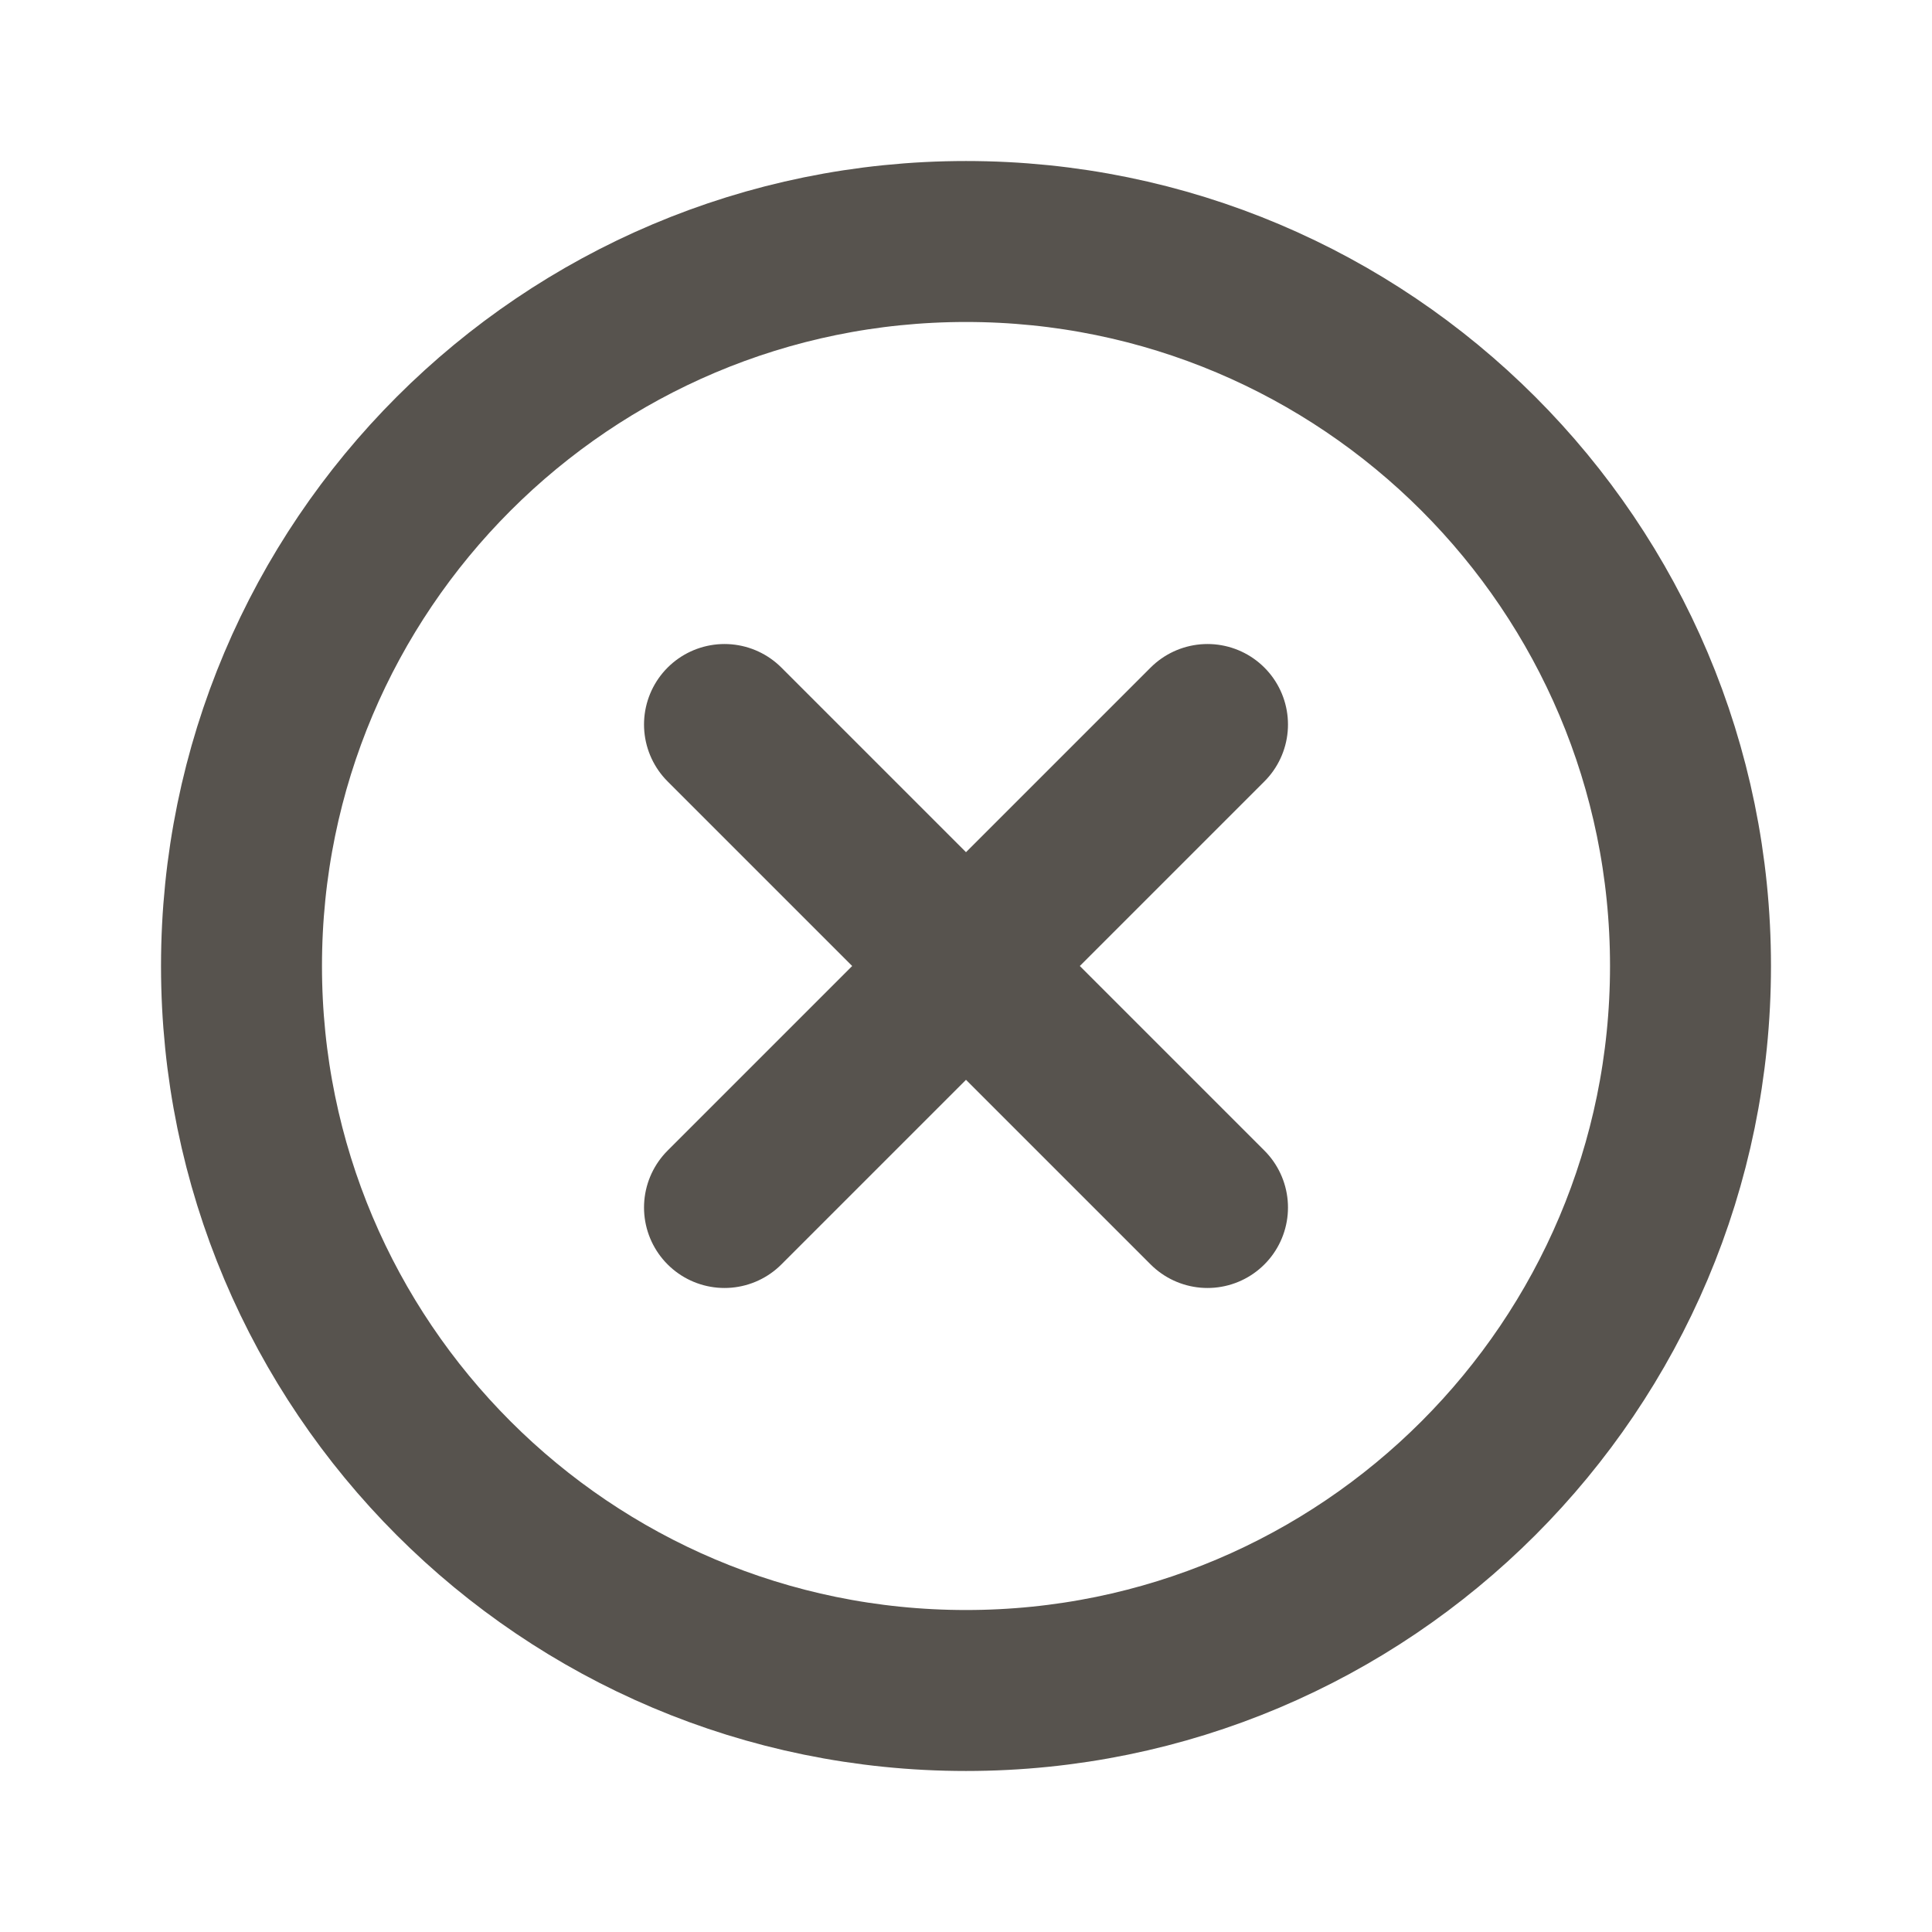
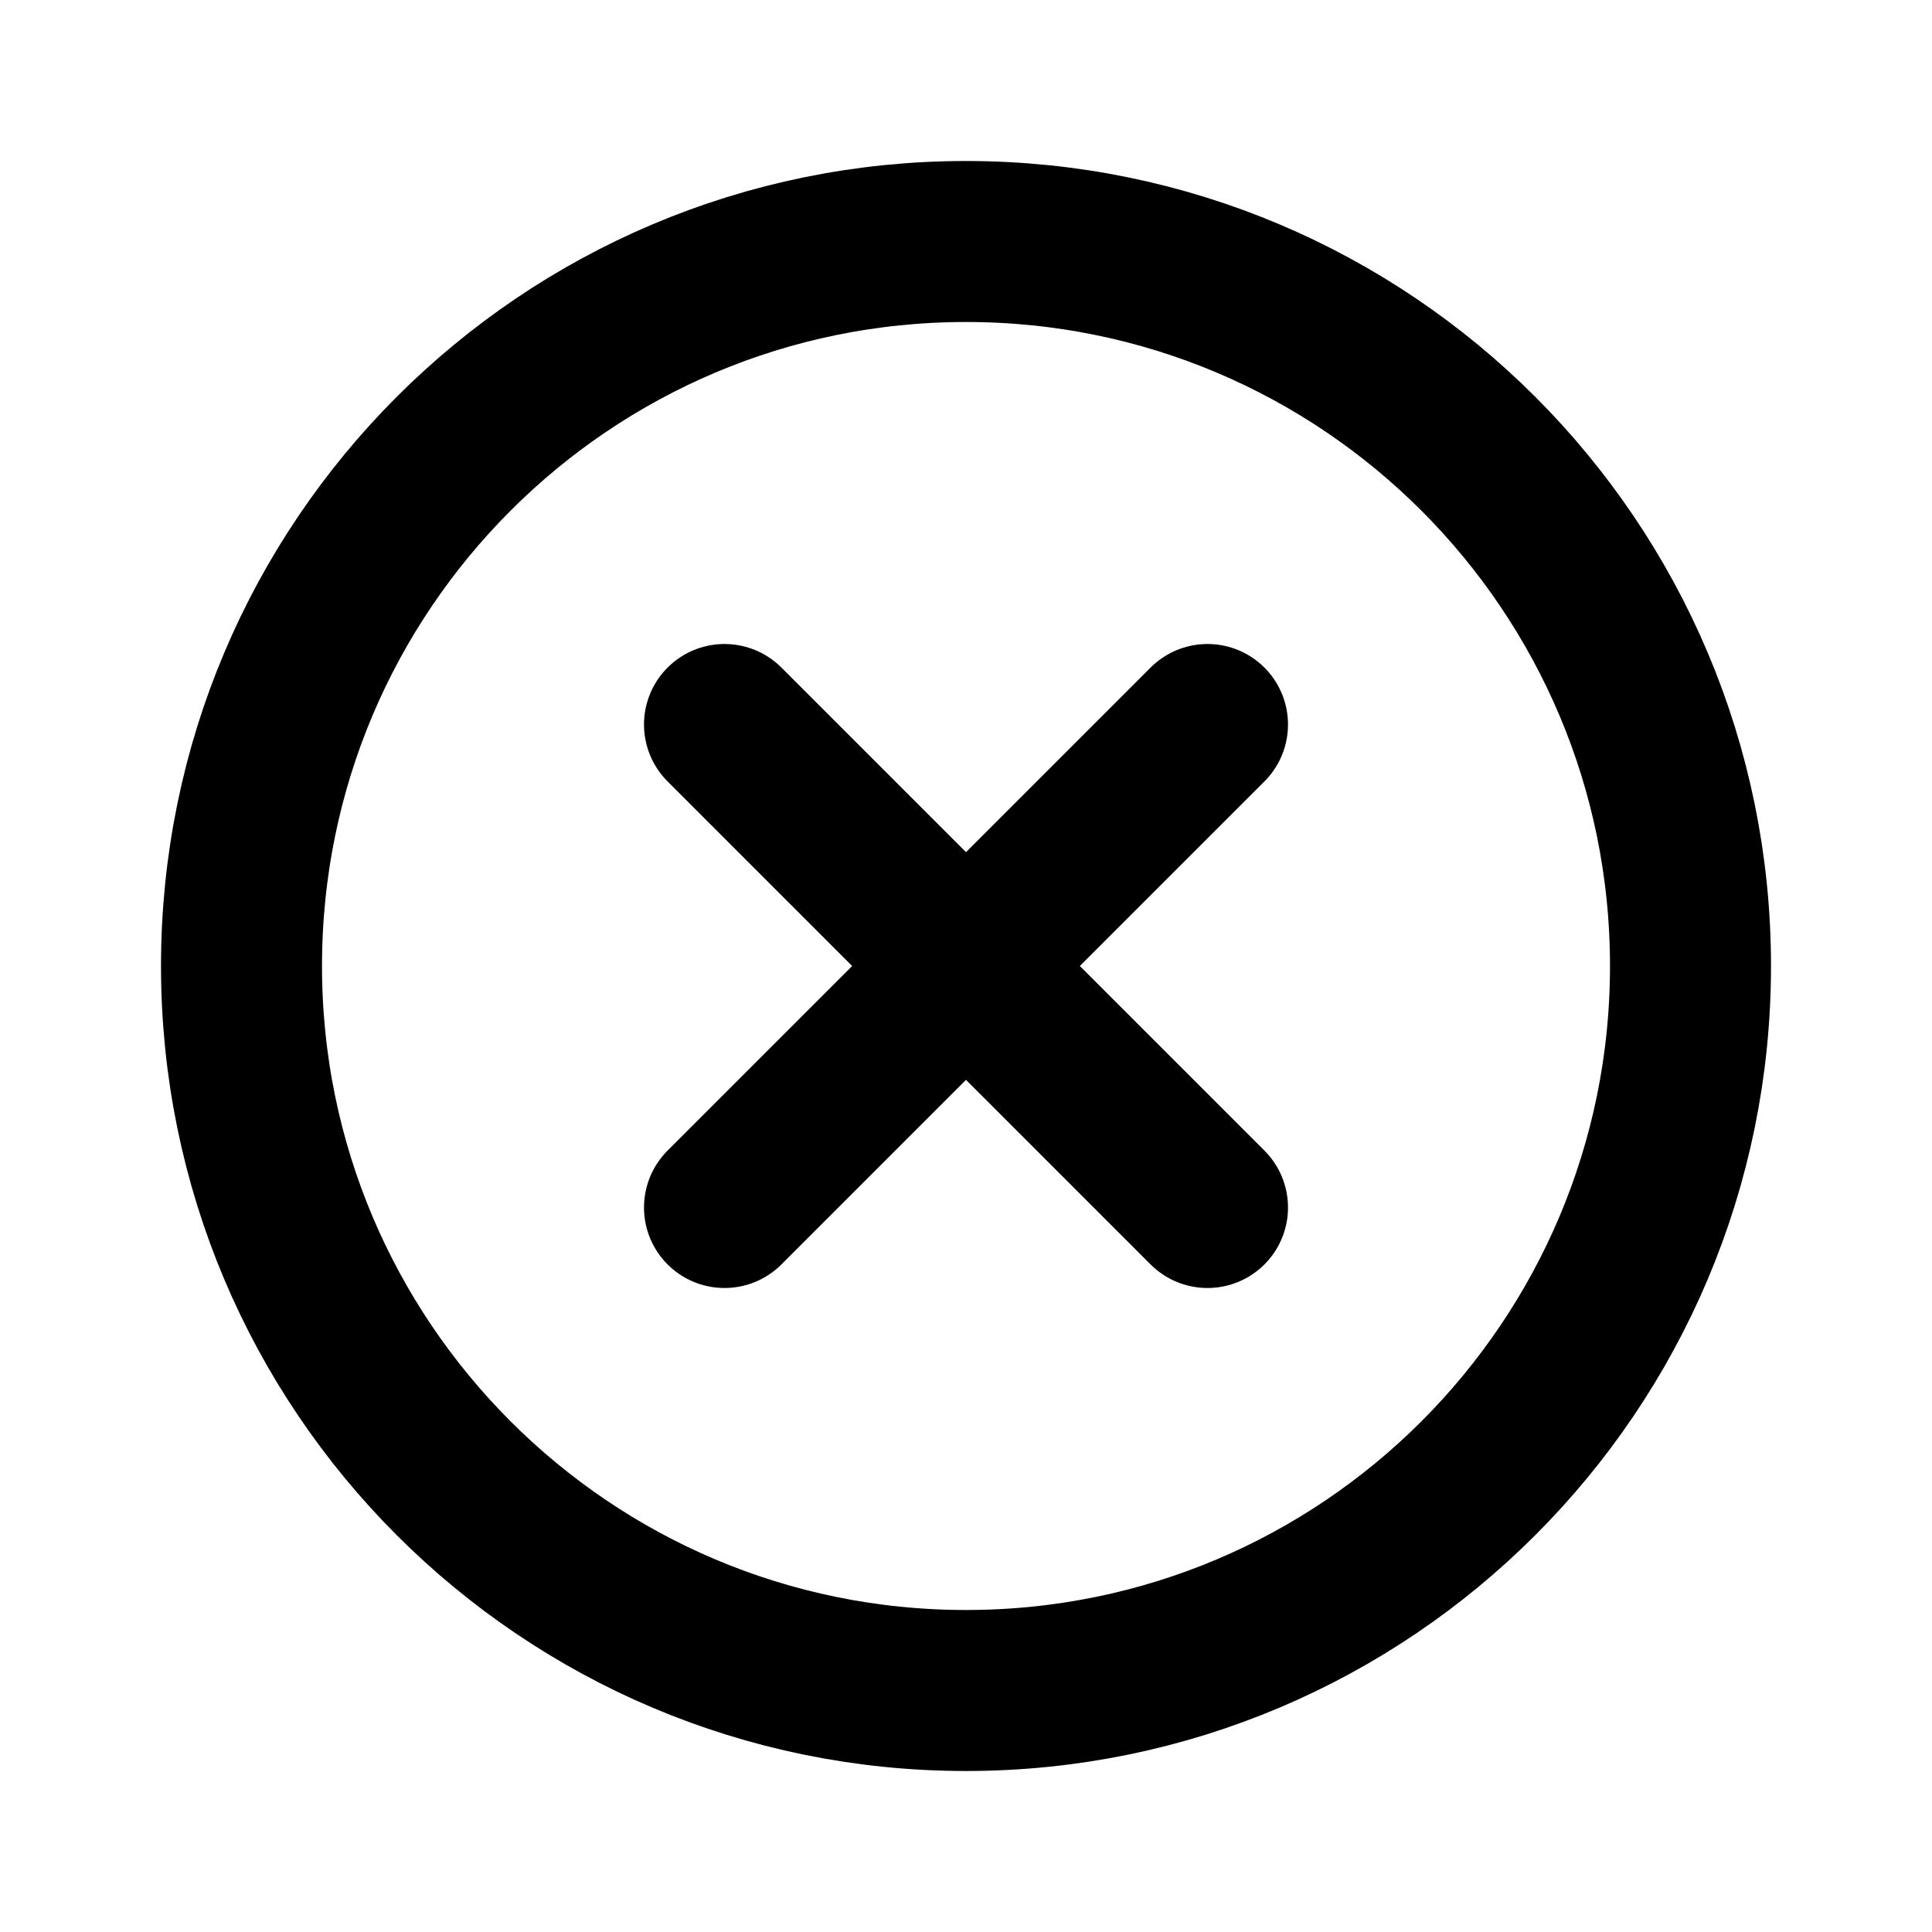
- <svg xmlns="http://www.w3.org/2000/svg" viewBox="0 0 16 16" fill="none">
-   <g id="IconCircleX">
-     <path d="M10 6L6 10M10 10L6 6M14 8C14 11.314 11.314 14 8 14C4.686 14 2 11.314 2 8C2 4.686 4.686 2 8 2C11.314 2 14 4.686 14 8Z" stroke="#57534E" stroke-width="1.333" stroke-linecap="round" stroke-linejoin="round" />
-   </g>
+ <svg xmlns="http://www.w3.org/2000/svg" width="18" height="18" viewBox="0 0 18 18" fill="none">
+   <path d="M11.25 6.75L6.75 11.25M11.25 11.25L6.75 6.75M15.75 9C15.75 12.728 12.728 15.75 9 15.75C5.272 15.75 2.25 12.728 2.25 9C2.25 5.272 5.272 2.25 9 2.25C12.728 2.25 15.75 5.272 15.75 9Z" stroke="currentColor" stroke-width="1.5" stroke-linecap="round" stroke-linejoin="round" />
</svg>
